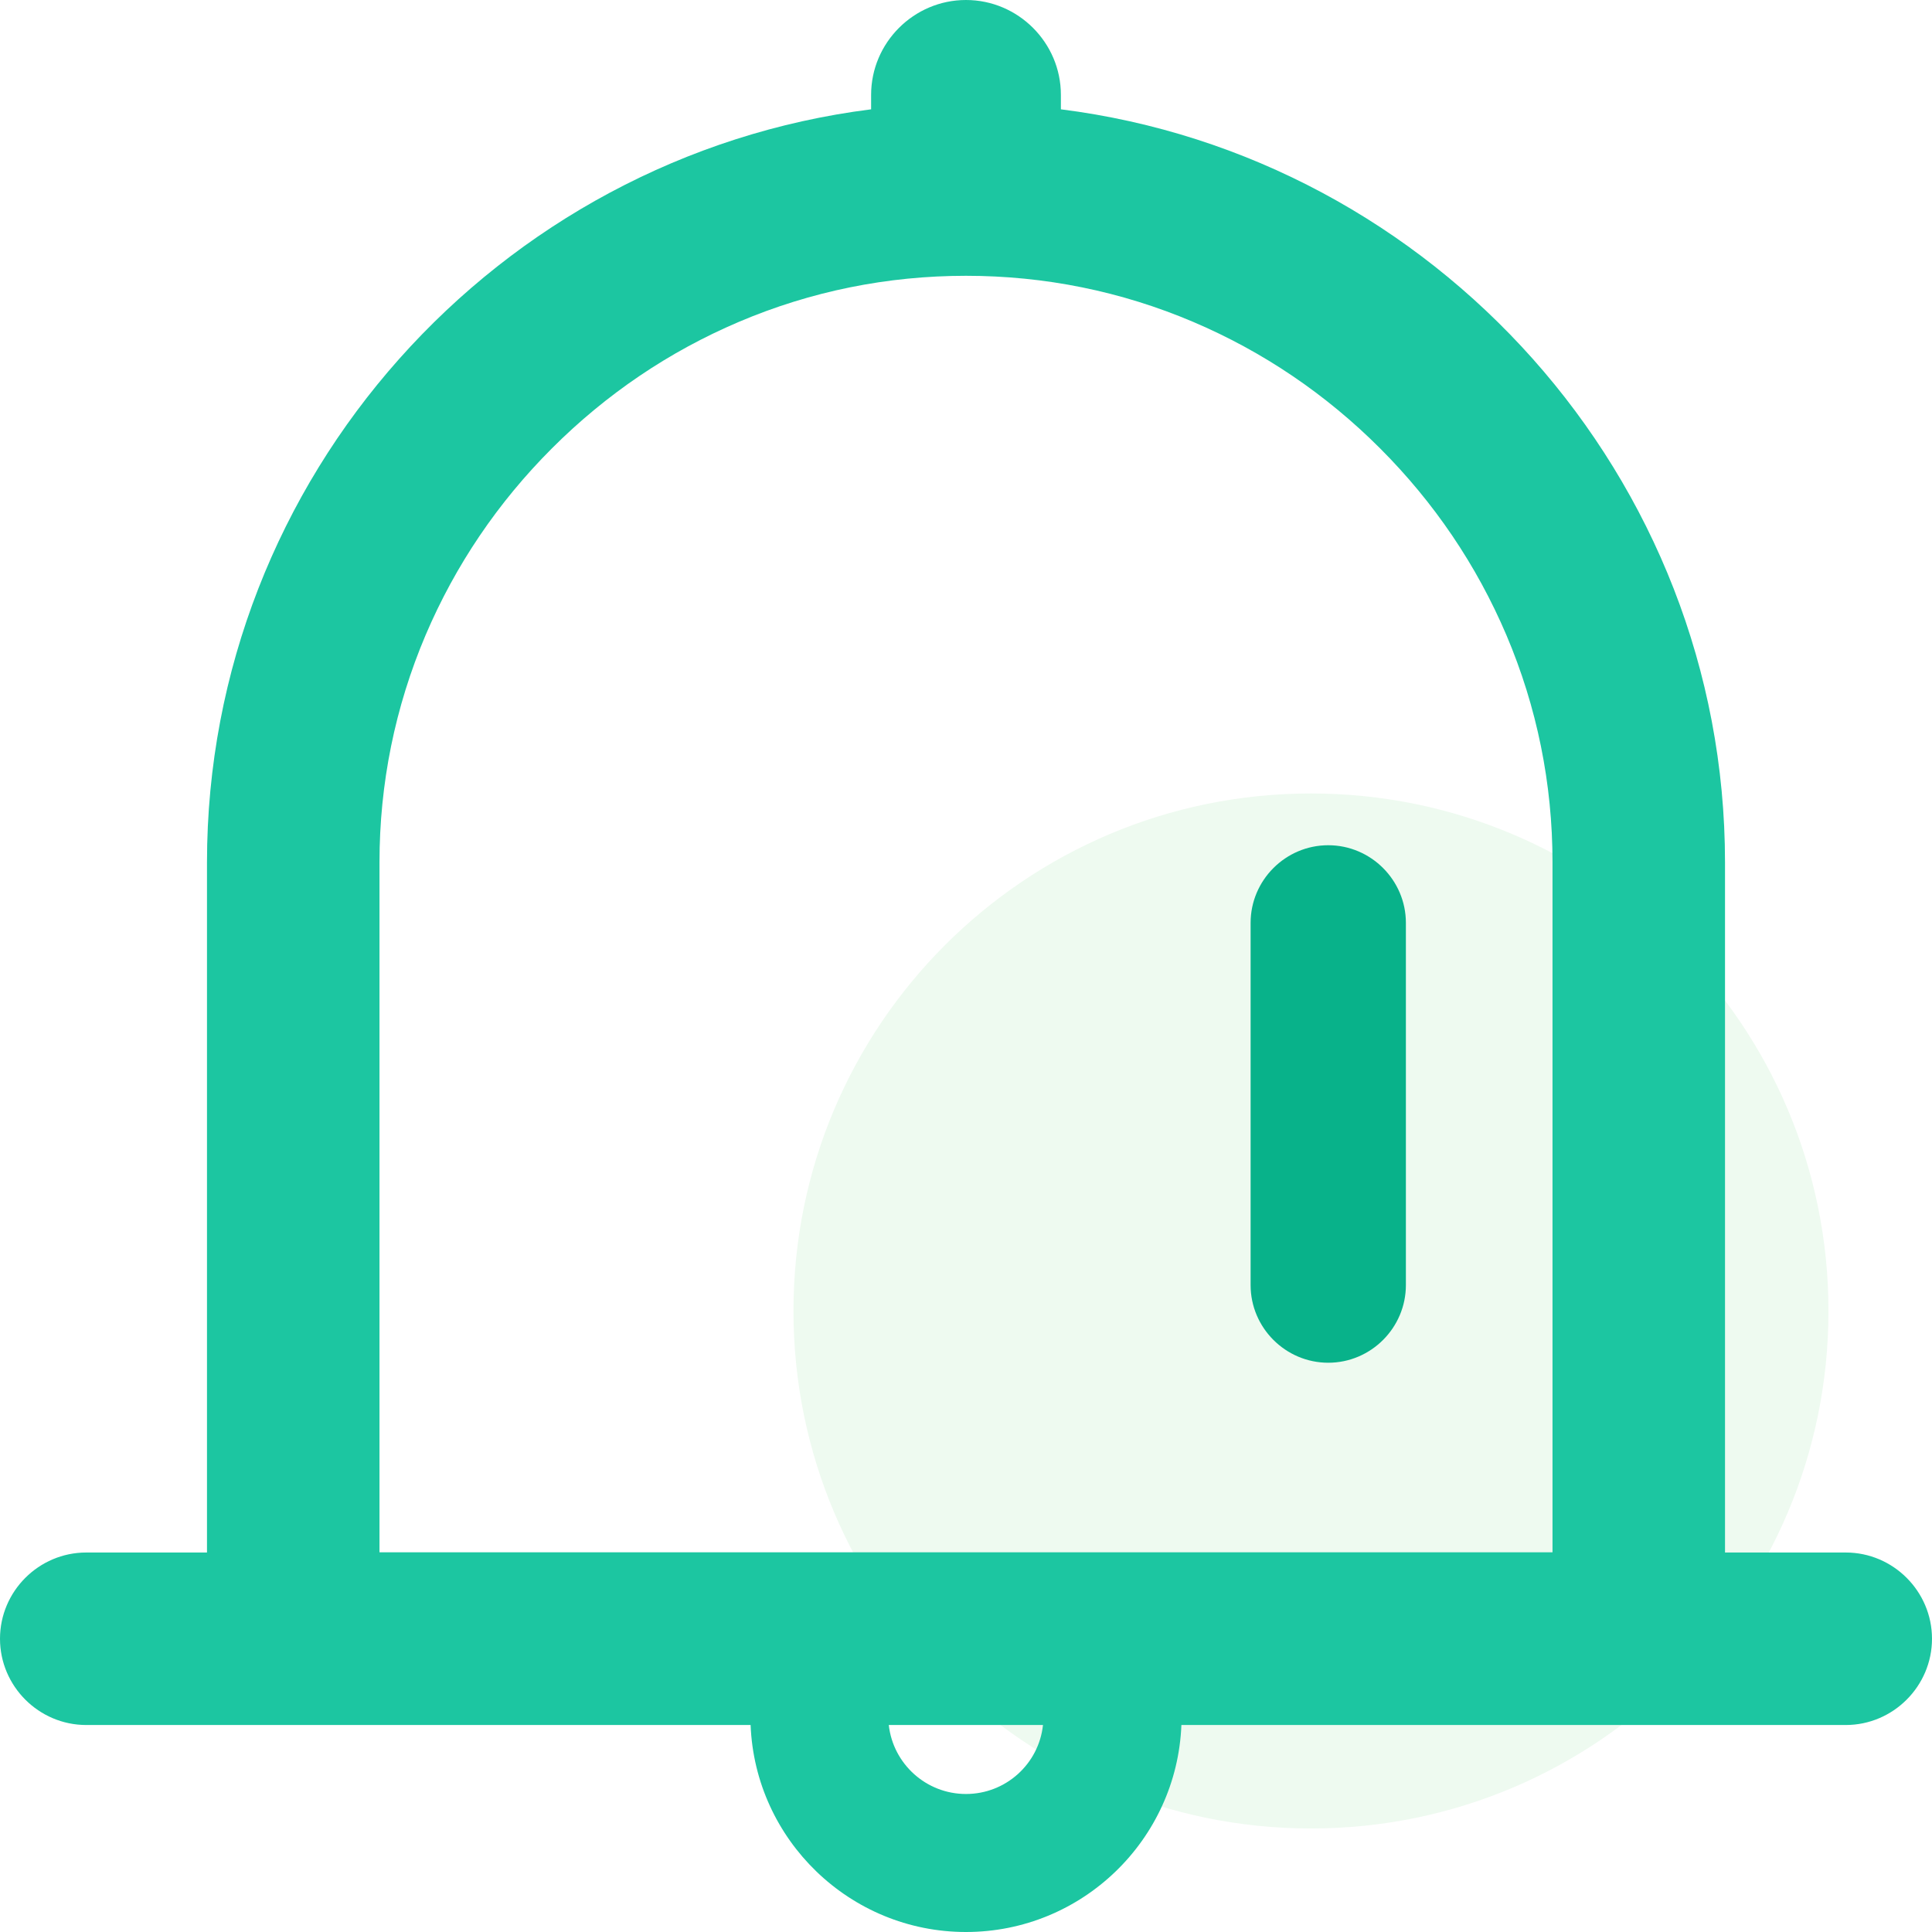
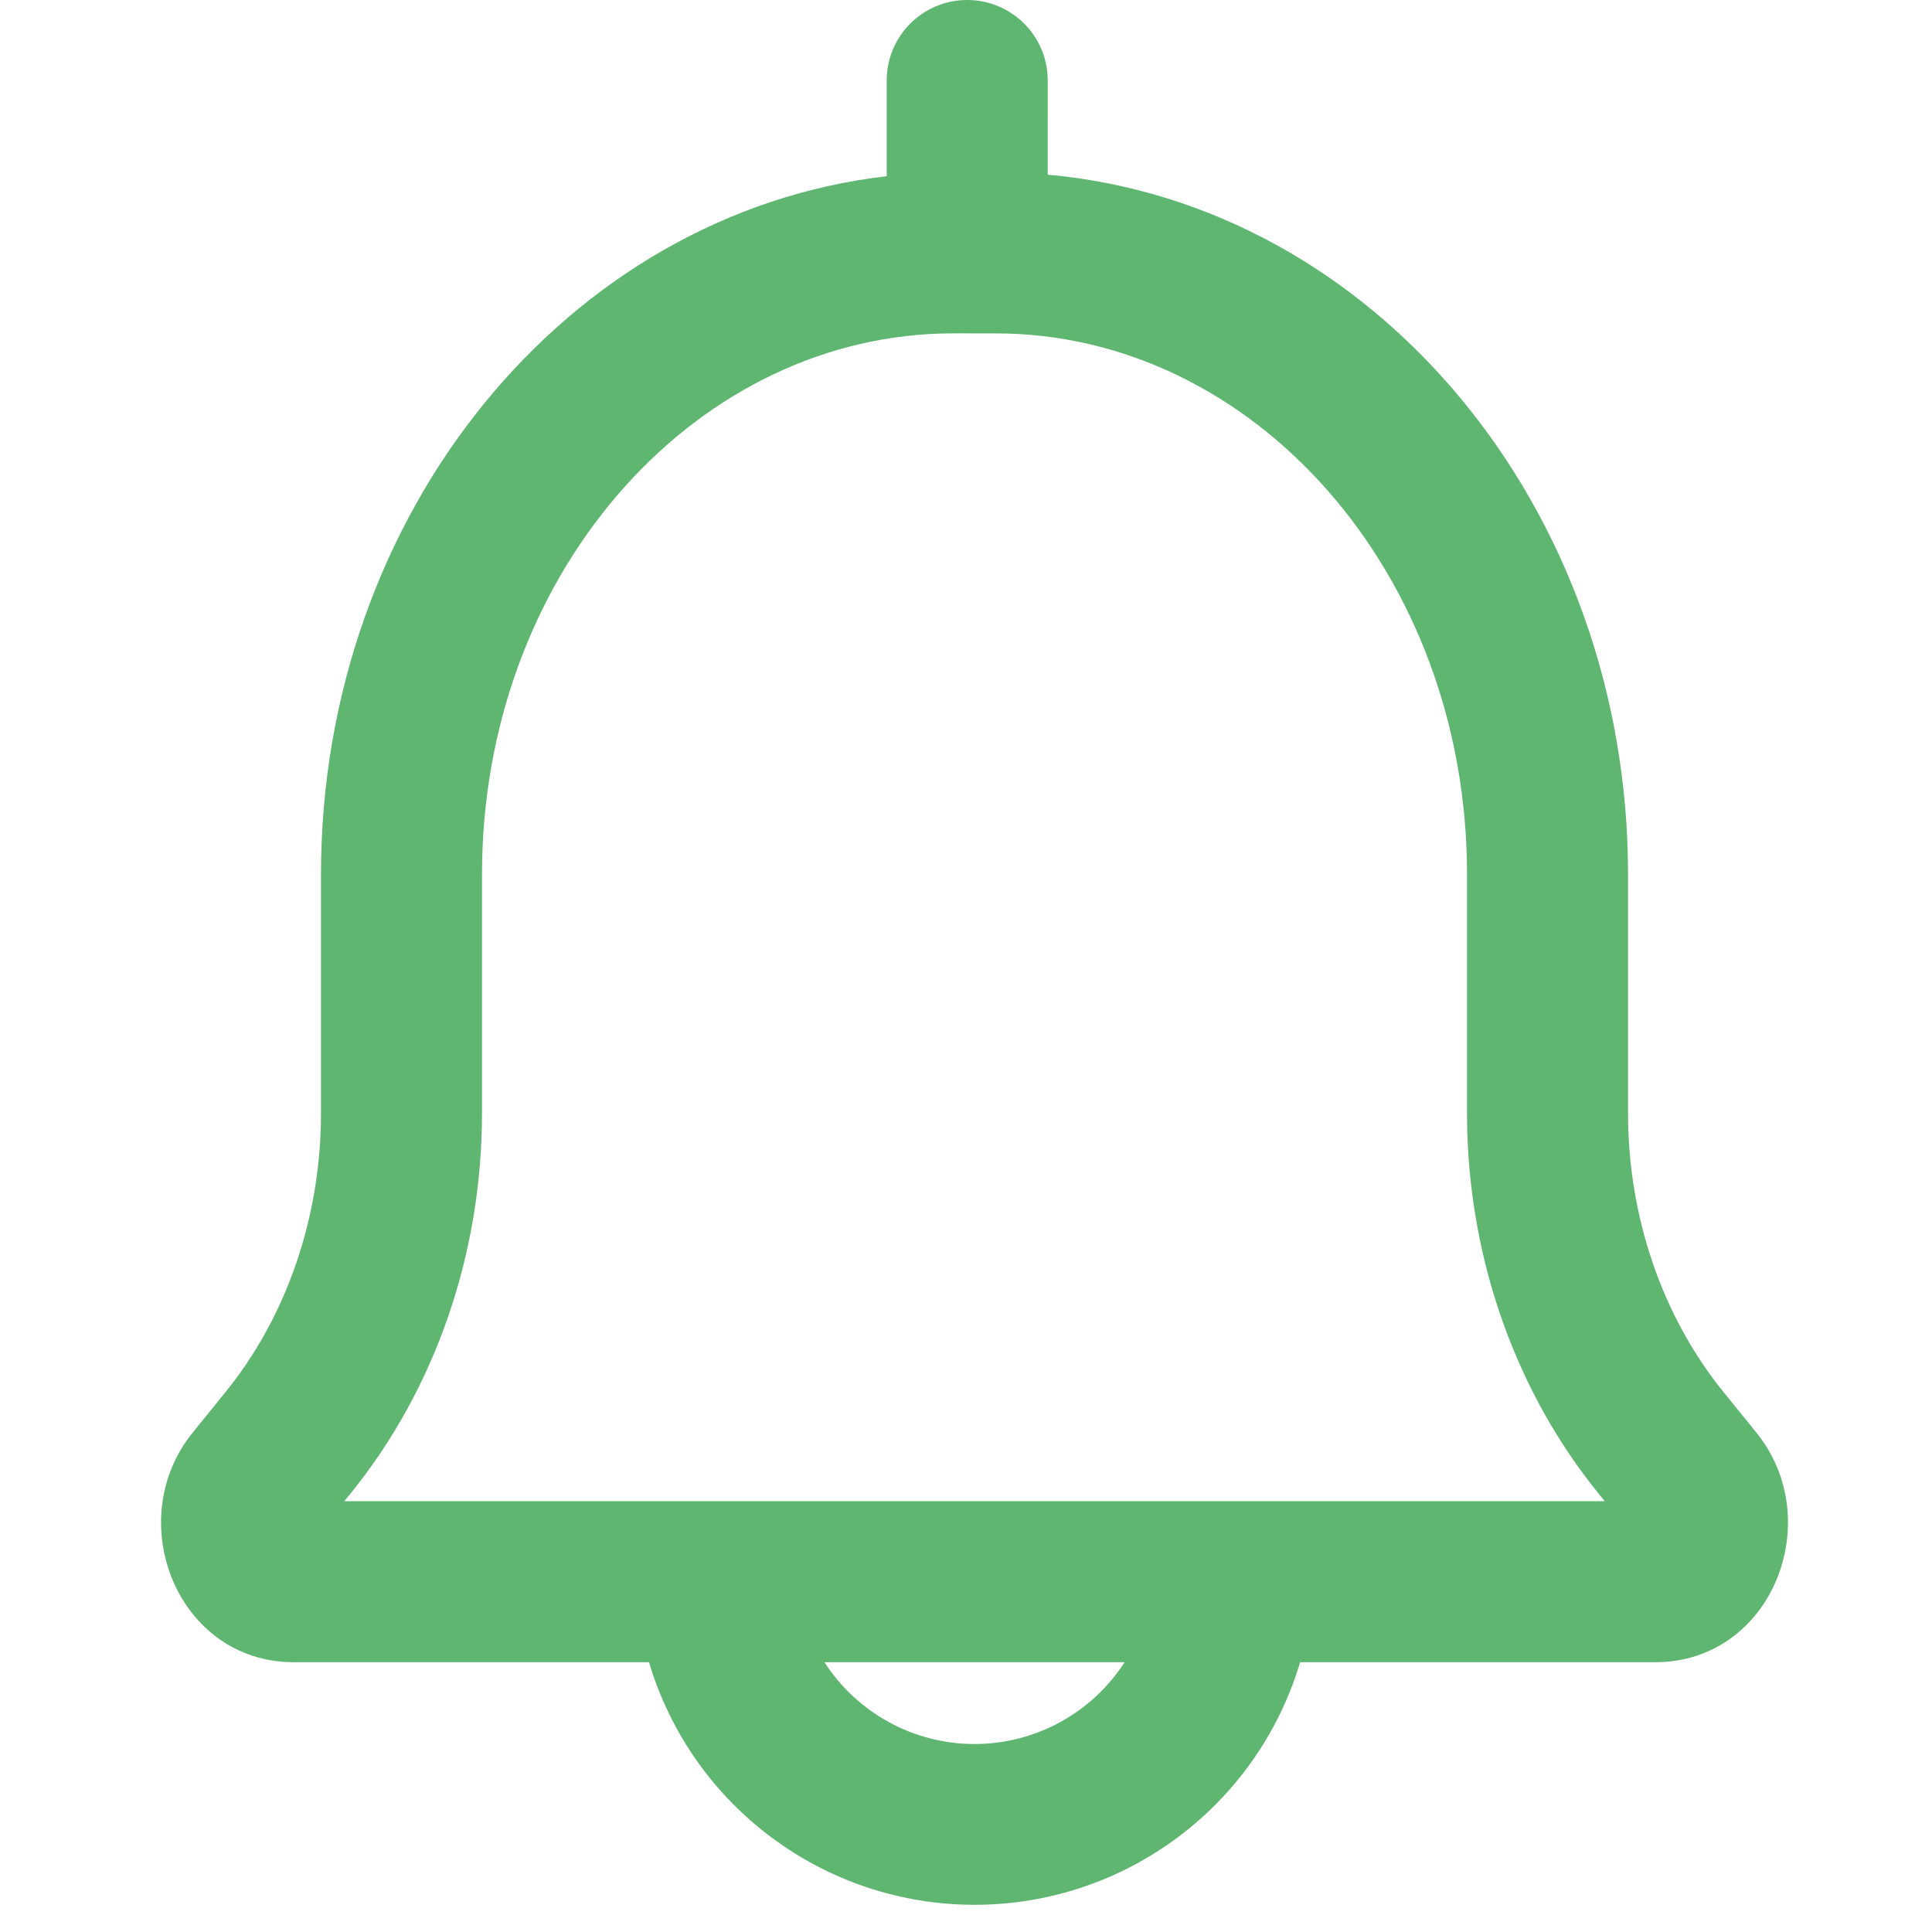
- <svg xmlns="http://www.w3.org/2000/svg" fill="none" version="1.1" width="33.667" height="33.667" viewBox="0 0 33.667 33.667">
-   <g style="mix-blend-mode:passthrough">
-     <g>
-       <path d="M13.827,22.845C13.827,27.826,17.865,31.863,22.845,31.863C27.826,31.863,31.863,27.826,31.863,22.845C31.863,17.865,27.826,13.827,22.845,13.827C17.865,13.827,13.827,17.865,13.827,22.845C13.827,22.845,13.827,22.845,13.827,22.845Z" fill="#EEFAF0" fill-opacity="1" />
-     </g>
-     <g>
-       <path d="M32.164,27.054C32.164,27.054,30.06,27.054,30.06,27.054C30.06,27.054,30.06,15.026,30.06,15.026C30.06,8.311,24.987,2.724,18.487,1.905C18.487,1.905,18.487,1.653,18.487,1.653C18.487,0.744,17.743,0,16.833,0C15.924,0,15.18,0.744,15.18,1.653C15.18,1.653,15.18,1.905,15.18,1.905C8.68,2.724,3.607,8.311,3.607,15.026C3.607,15.026,3.607,27.054,3.607,27.054C3.607,27.054,1.503,27.054,1.503,27.054C0.676,27.054,0,27.73,0,28.557C0,29.383,0.676,30.06,1.503,30.06C1.503,30.06,13.08,30.06,13.08,30.06C13.159,32.062,14.812,33.667,16.833,33.667C18.855,33.667,20.508,32.062,20.587,30.06C20.587,30.06,32.164,30.06,32.164,30.06C32.99,30.06,33.667,29.383,33.667,28.557C33.667,27.73,32.99,27.054,32.164,27.054C32.164,27.054,32.164,27.054,32.164,27.054ZM16.833,31.262C16.138,31.262,15.563,30.736,15.488,30.06C15.488,30.06,18.175,30.06,18.175,30.06C18.103,30.736,17.529,31.262,16.833,31.262C16.833,31.262,16.833,31.262,16.833,31.262ZM27.054,27.05C27.054,27.05,6.613,27.05,6.613,27.05C6.613,27.05,6.613,15.026,6.613,15.026C6.613,13.655,6.884,12.321,7.417,11.066C7.936,9.848,8.676,8.755,9.619,7.812C10.562,6.869,11.656,6.128,12.873,5.61C14.128,5.076,15.462,4.806,16.833,4.806C18.205,4.806,19.539,5.076,20.794,5.61C22.011,6.128,23.105,6.869,24.048,7.812C24.991,8.755,25.731,9.848,26.25,11.066C26.783,12.321,27.054,13.655,27.054,15.026C27.054,15.026,27.054,27.05,27.054,27.05C27.054,27.05,27.054,27.05,27.054,27.05Z" fill="#1CC6A1" fill-opacity="1" />
-     </g>
-     <g>
-       <path d="M23.146,14.729C22.402,14.729,21.793,15.338,21.793,16.082C21.793,16.082,21.793,22.394,21.793,22.394C21.793,23.138,22.402,23.747,23.146,23.747C23.89,23.747,24.499,23.138,24.499,22.394C24.499,22.394,24.499,16.082,24.499,16.082C24.499,15.338,23.89,14.729,23.146,14.729C23.146,14.729,23.146,14.729,23.146,14.729Z" fill="#08B28A" fill-opacity="1" />
-     </g>
-   </g>
+ <svg xmlns="http://www.w3.org/2000/svg" t="1670300261546" class="icon" viewBox="0 0 1024 1024" version="1.1" p-id="8876" width="200" height="200">
+   <path d="M512.64 0a42.667 42.667 0 0 1 42.56 39.467l0.128 3.2-0.021 49.92c173.227 15.573 307.584 176.576 307.584 370.773v126.72c0 54.955 18.176 107.733 50.603 147.733l17.408 21.483c37.739 46.549 8.277 121.707-53.611 121.707h-188.203a180.075 180.075 0 0 1-345.109 0H155.733c-61.888 0-91.349-75.179-53.589-121.707l17.408-21.504c32.427-39.979 50.581-92.757 50.581-147.712v-126.72c0-191.296 130.389-350.357 299.84-369.963V42.667a42.667 42.667 0 0 1 42.667-42.667z m83.413 881.003h-159.083a94.656 94.656 0 0 0 159.104 0zM527.765 176.704H512.64l-0.469-0.021h-6.891c-134.741 0-246.485 123.605-249.728 279.68l-0.085 7.019v126.699c0 74.261-24.704 146.048-69.611 201.429l-3.392 4.139h668.075l-3.328-4.117c-43.2-53.269-67.712-121.685-69.547-192.896l-0.107-8.555v-126.72c0-159.36-113.045-286.656-249.813-286.656z" p-id="8877" fill="#5eb670" />
</svg>
